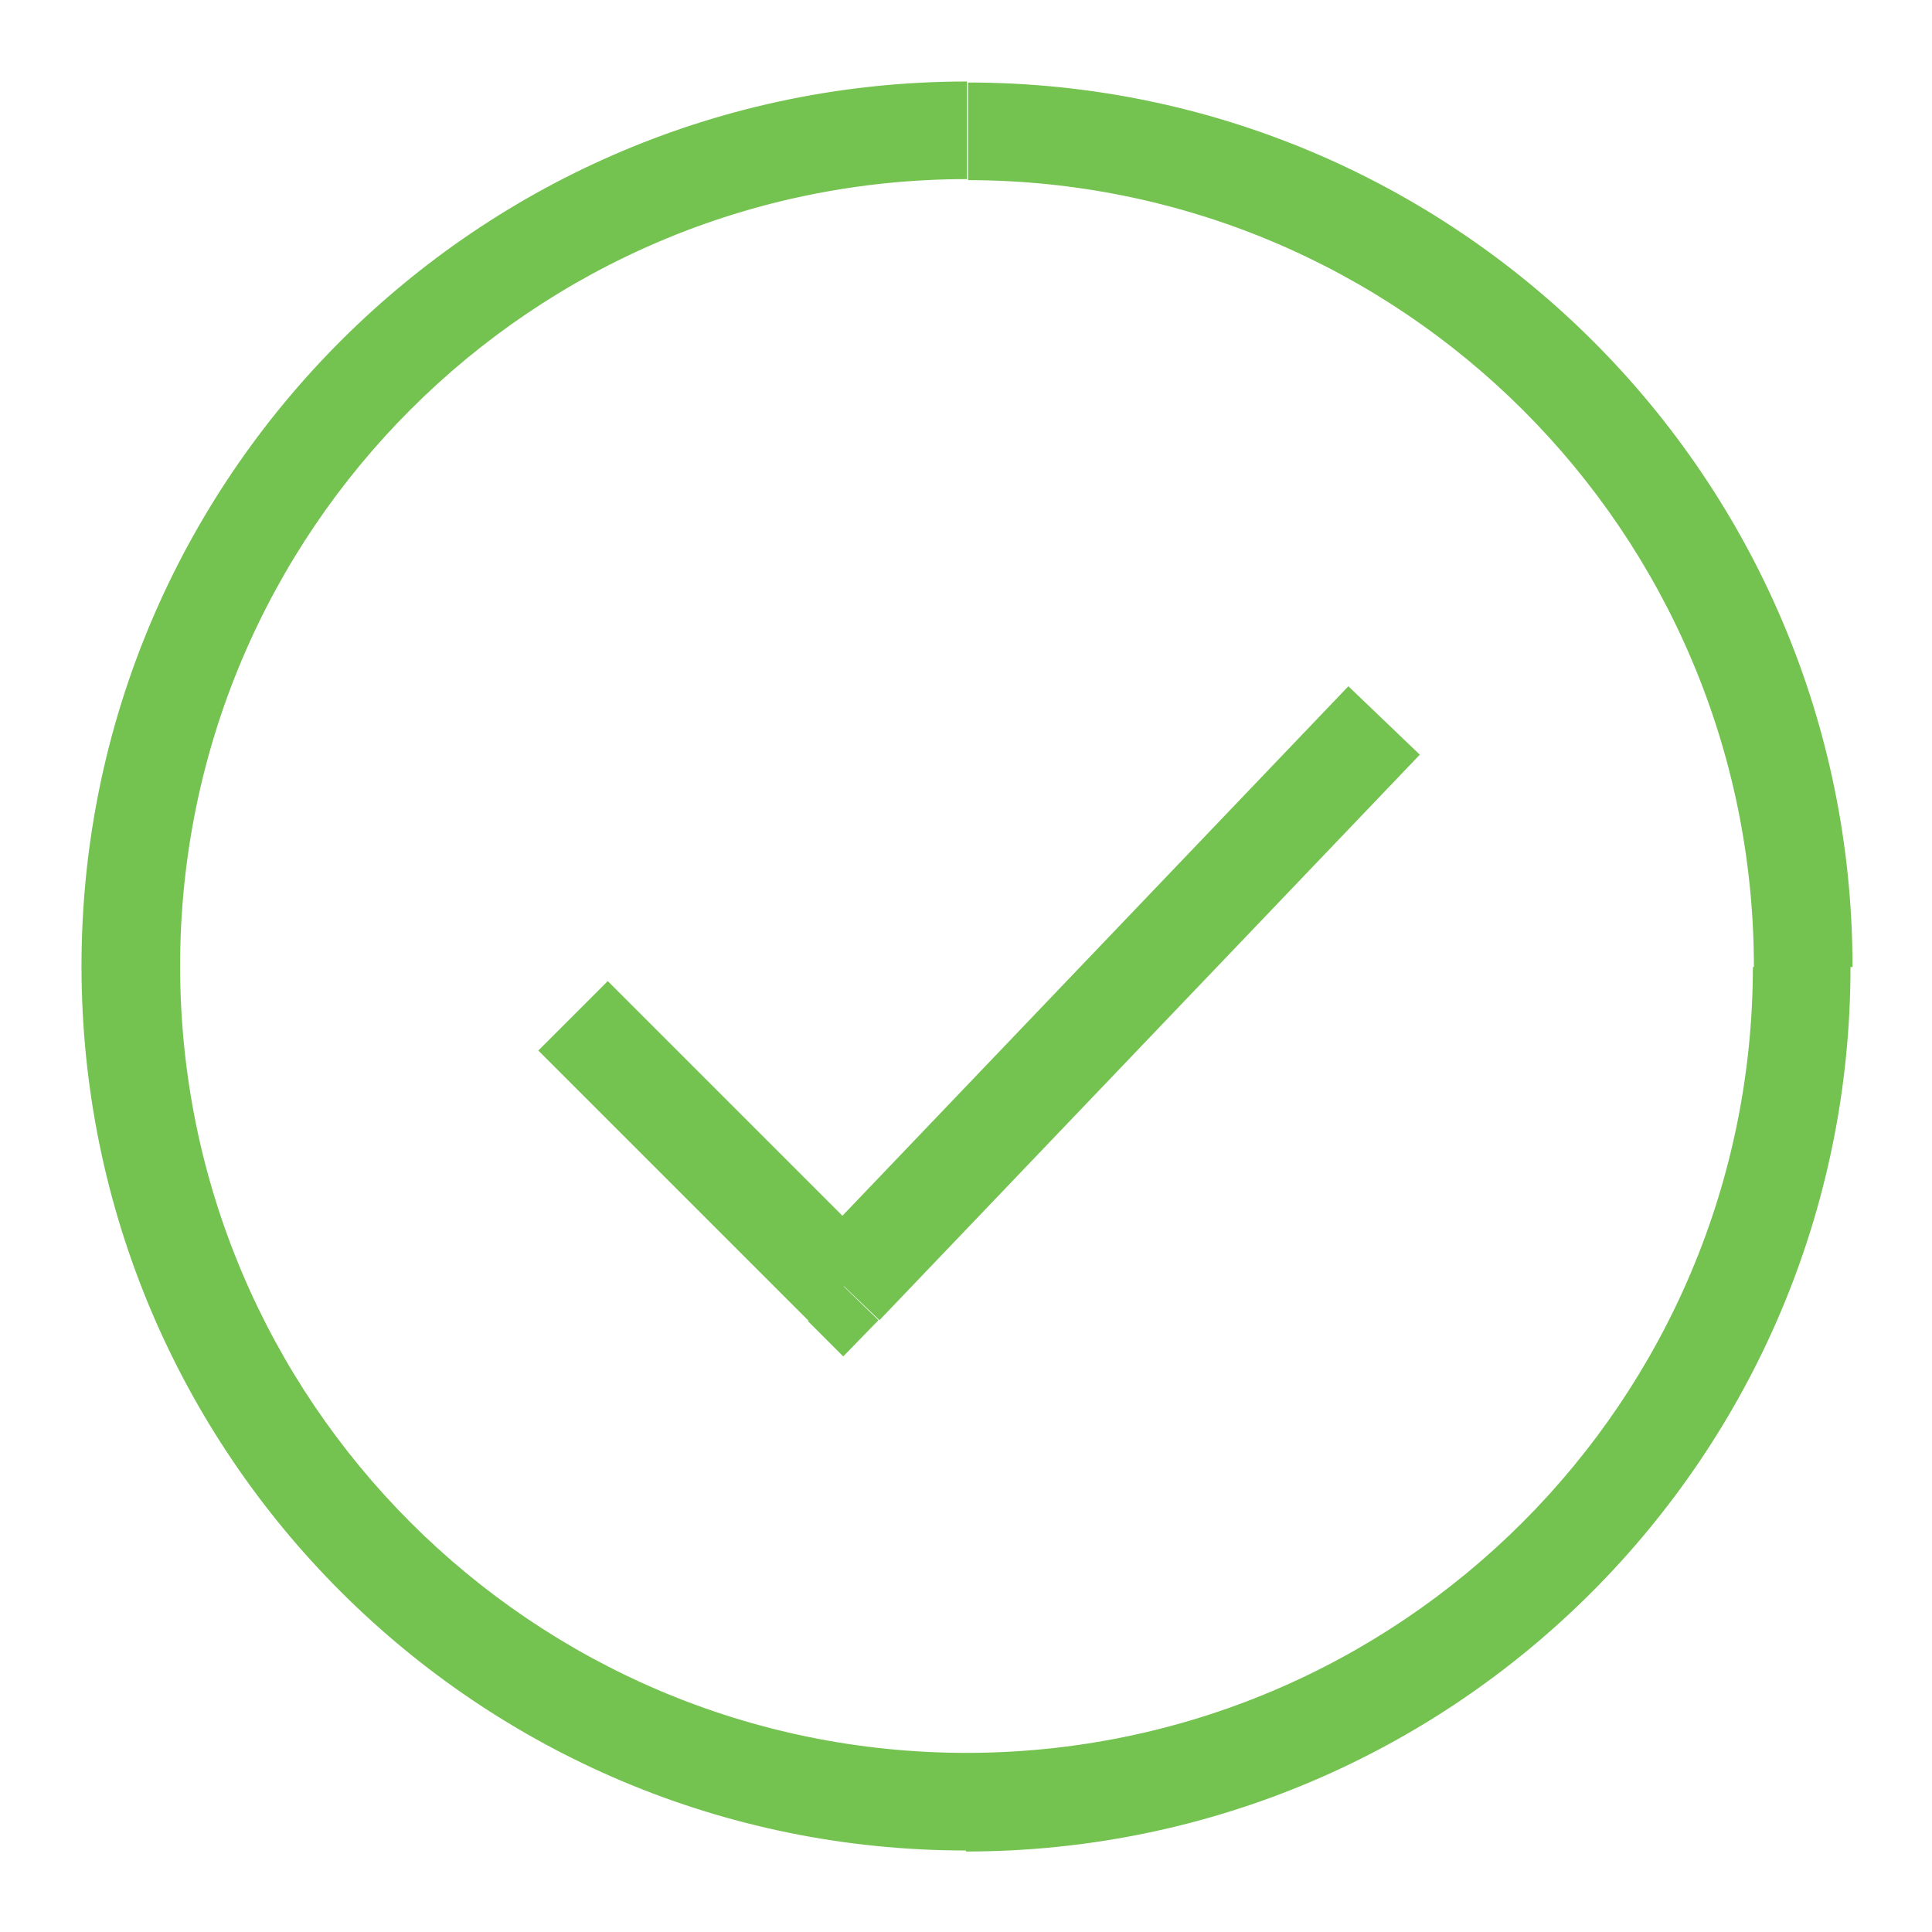
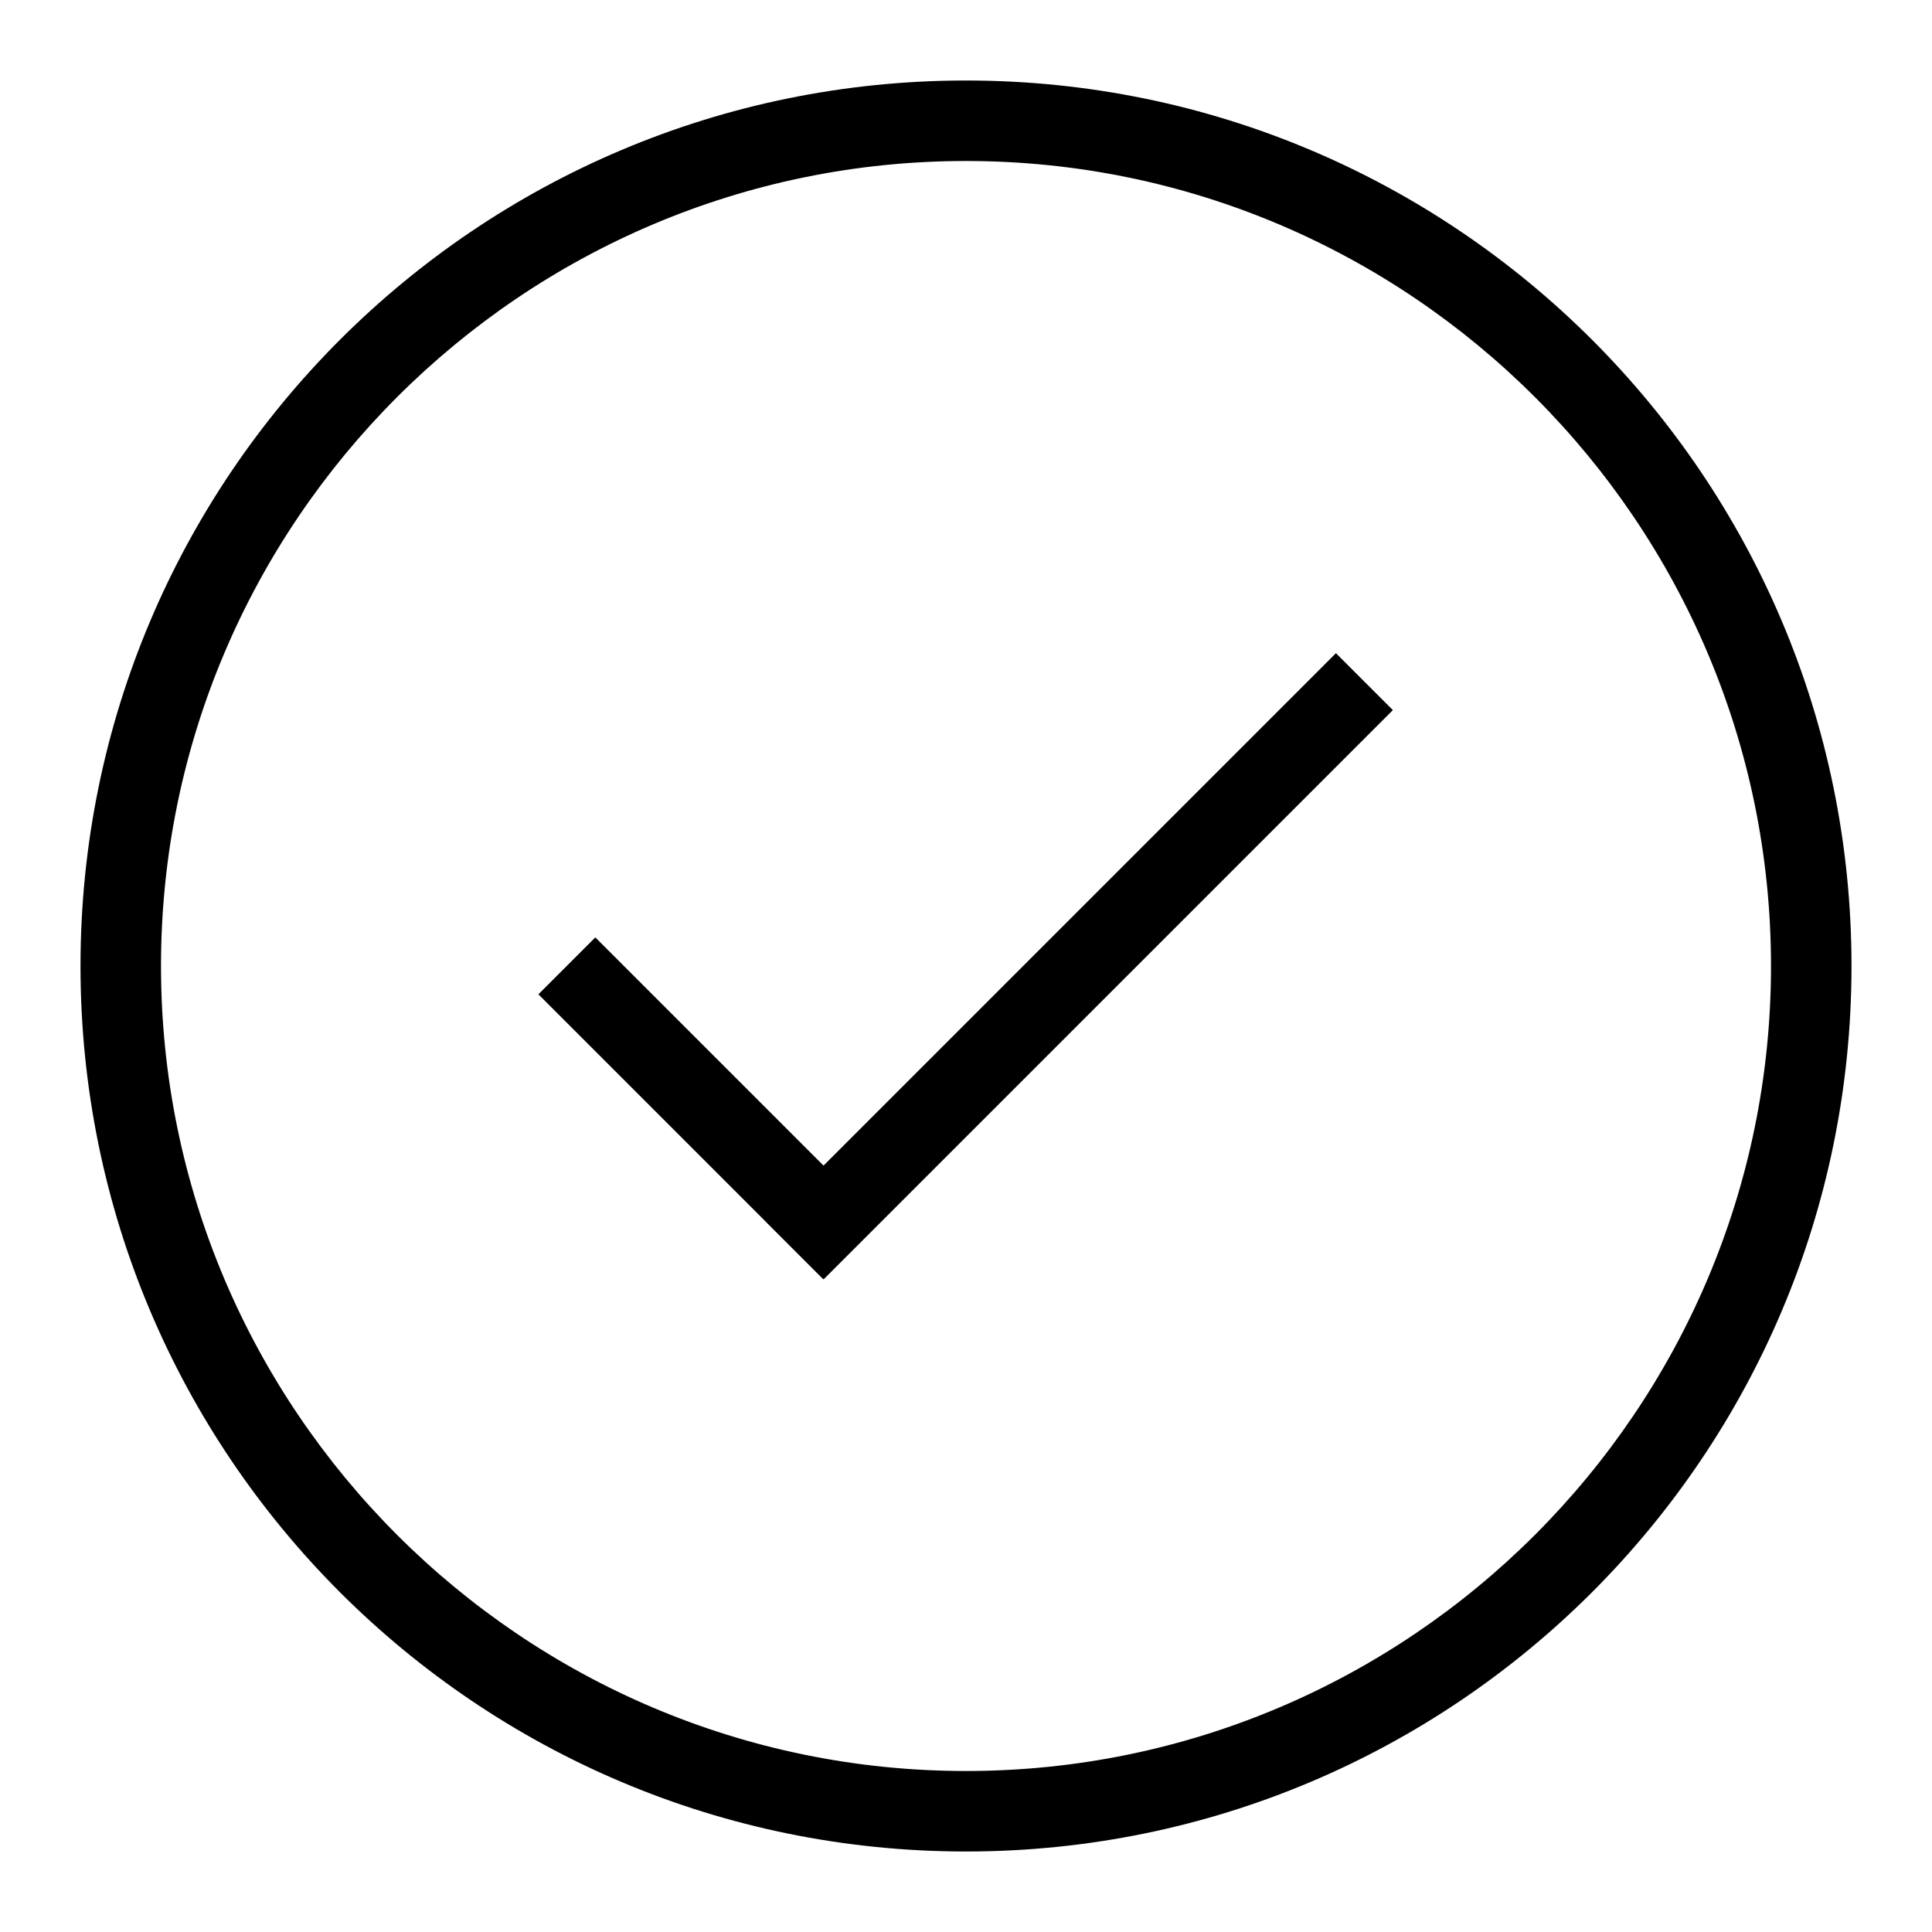
- <svg xmlns="http://www.w3.org/2000/svg" version="1.1" id="Layer_2" x="0px" y="0px" viewBox="0 0 192 192" style="enable-background:new 0 0 192 192;" xml:space="preserve">
-   <path style="fill:#6CBE45;fill-opacity:0.94;" d="M83.8,127.8l-3.5,3.5l3.5,3.5l3.5-3.6L83.8,127.8z M174.2,96c0,43.2-35,78.2-78.2,78.2v9.8  c48.6,0,87.9-39.4,87.9-87.9H174.2z M96.1,174.2c-43.2,0-78.2-35-78.2-78.2H8.1c0,48.6,39.4,87.9,87.9,87.9V174.2z M17.9,96  c0-43.2,35-78.2,78.2-78.2V8.1C47.5,8.1,8.1,47.5,8.1,96H17.9z M96.1,17.9c43.2,0,78.2,35,78.2,78.2h9.8c0-48.6-39.4-87.9-87.9-87.9  V17.9z M53.5,104.4l26.9,26.9l6.9-6.9L60.4,97.5L53.5,104.4z M87.4,131.2L141.1,75l-7.1-6.8l-53.7,56.2L87.4,131.2z" />
+ <svg xmlns="http://www.w3.org/2000/svg" version="1.1" x="0px" y="0px" viewBox="0 0 192 192" style="enable-background:new 0 0 192 192;" xml:space="preserve">
+   <style type="text/css">
+ 	.st0{fill:currentColor;}
+ </style>
+   <g id="Layer_2">
+     <path class="st0" d="M96,16c44.1,0,80,35.9,80,80s-35.9,80-80,80s-80-35.9-80-80S51.9,16,96,16 M96,8C47.4,8,8,47.4,8,96   s39.4,88,88,88s88-39.4,88-88S144.6,8,96,8L96,8z" />
+     <g>
+       <rect x="66.5" y="90.1" transform="matrix(0.7071 -0.7071 0.7071 0.7071 -57.2266 82.127)" class="st0" width="8" height="40" />
+       <rect x="67.3" y="92" transform="matrix(0.7071 -0.7071 0.7071 0.7071 -36.4445 104.0152)" class="st0" width="80" height="8" />
+     </g>
+   </g>
+   <g id="Layer_3">
+ </g>
</svg>
